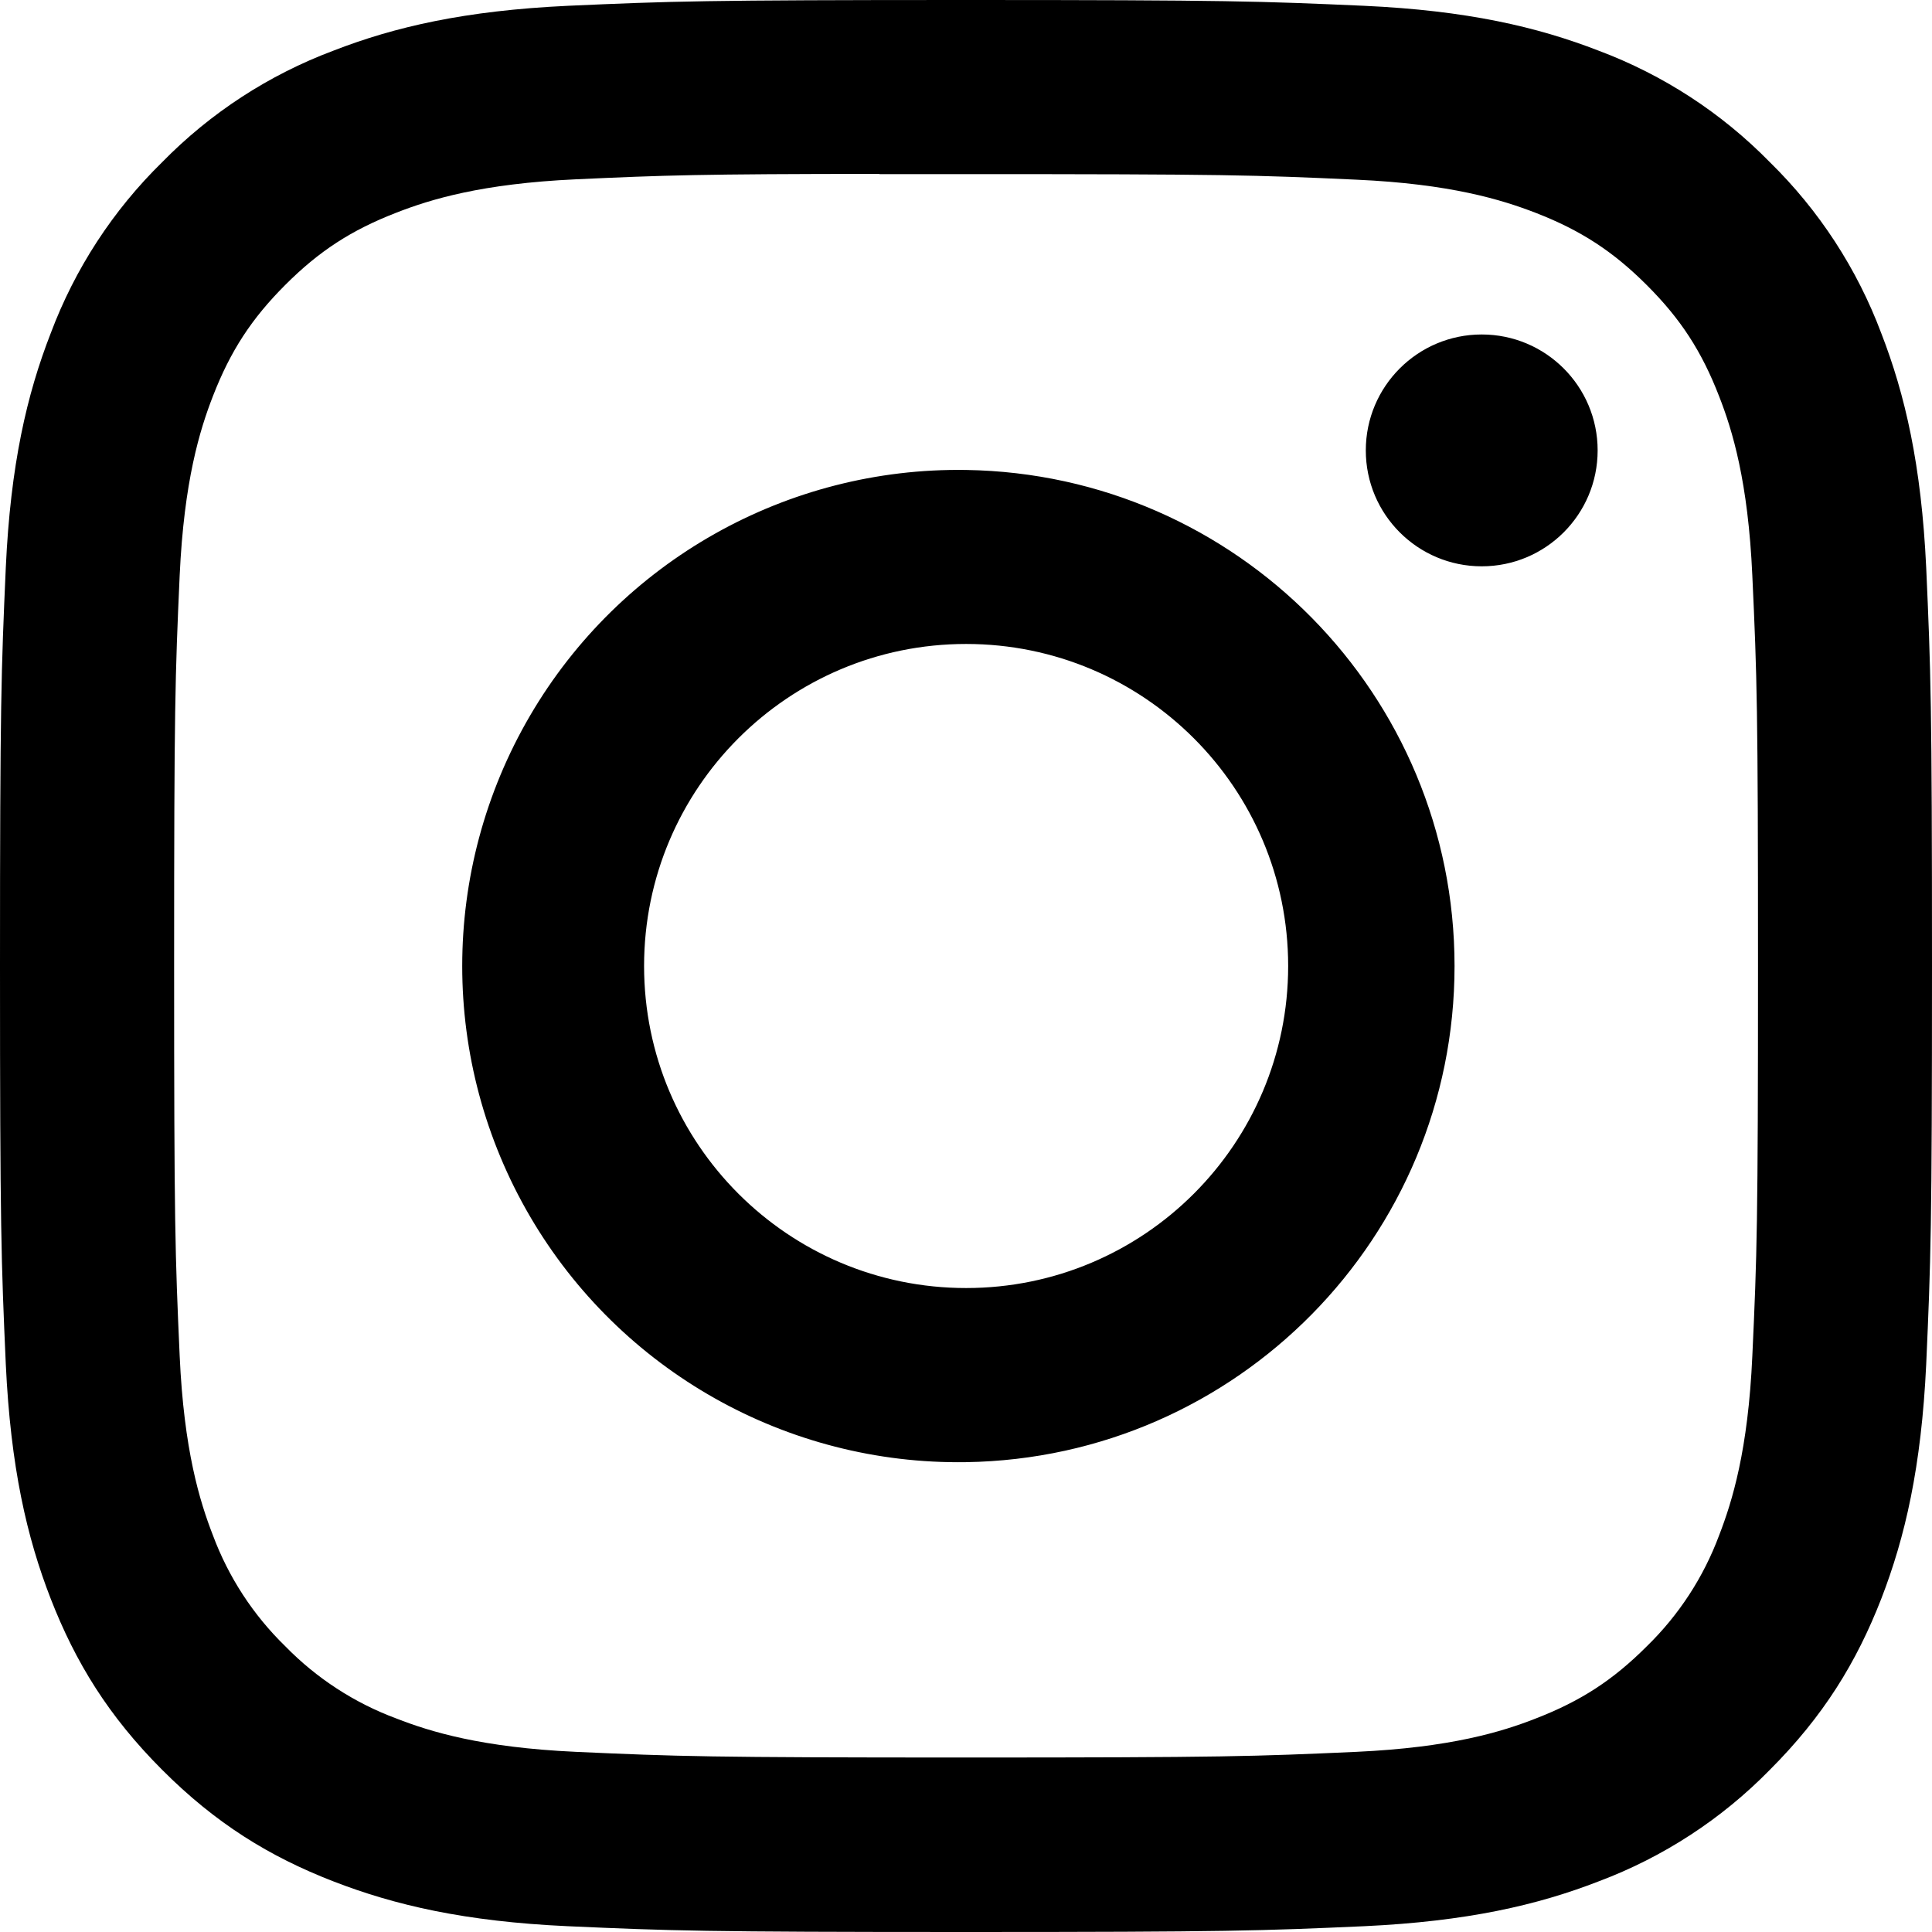
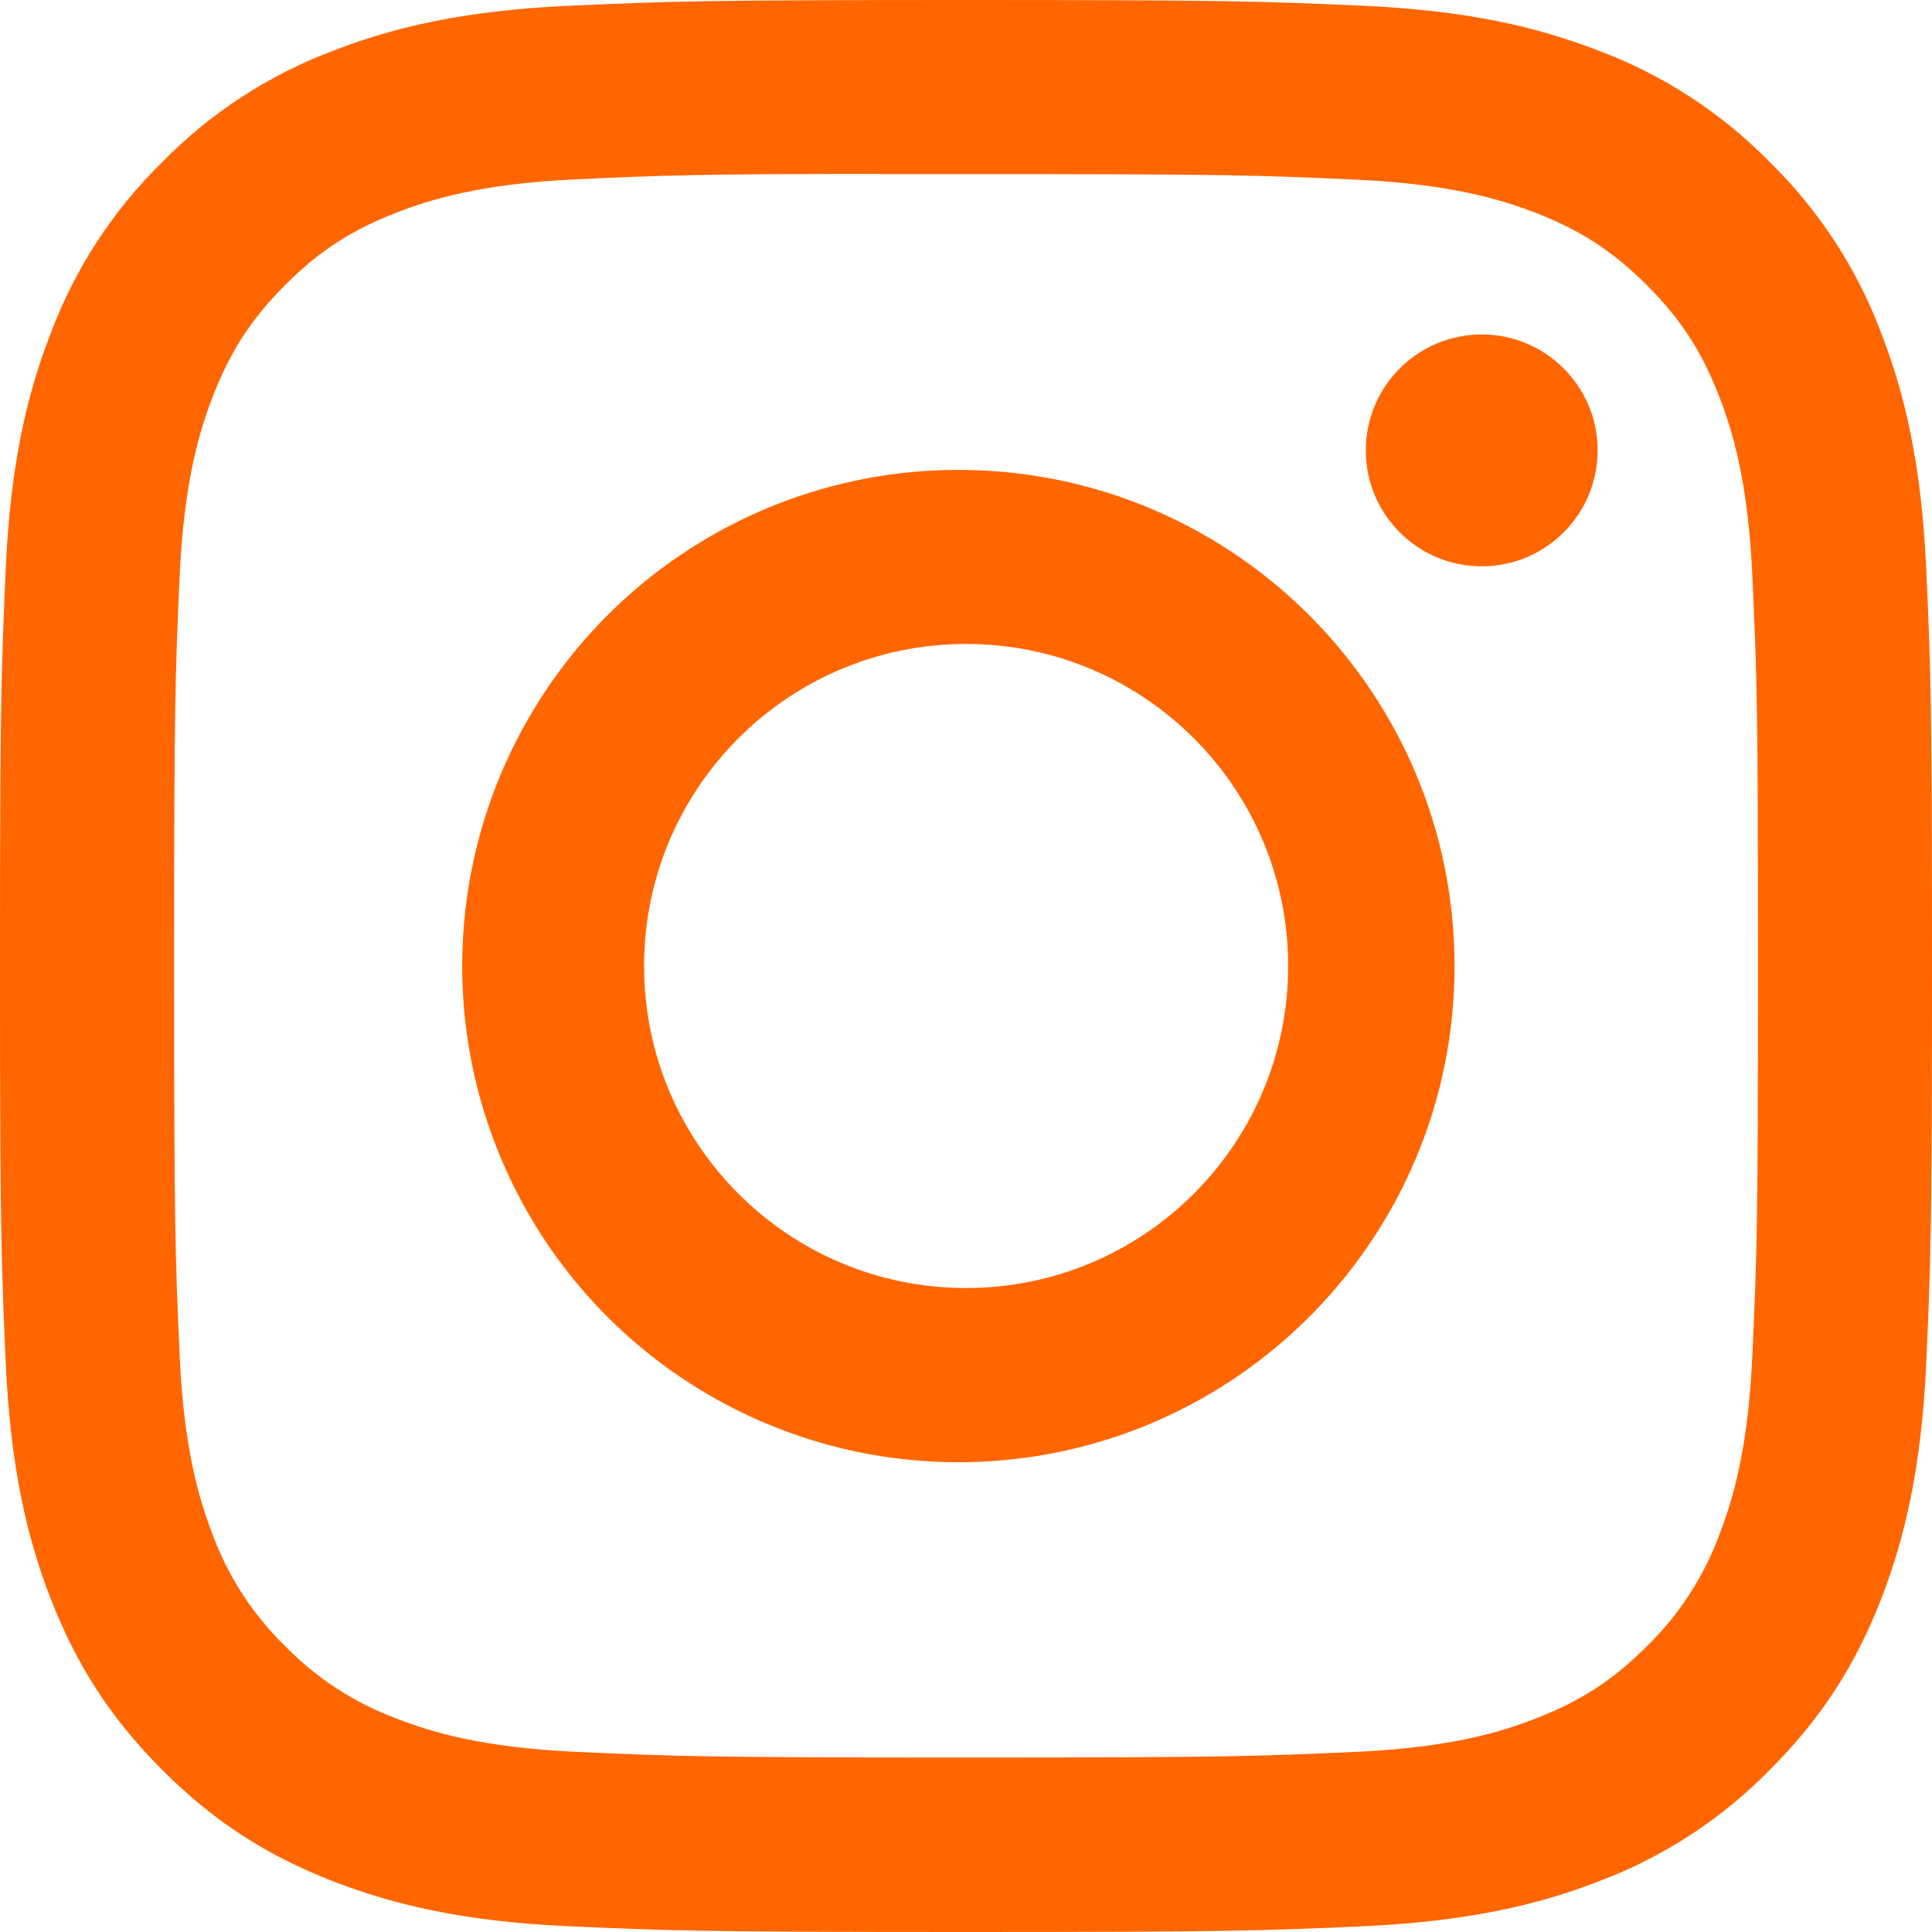
- <svg xmlns="http://www.w3.org/2000/svg" width="16" height="16" fill="currentColor" class="bi bi-instagram" viewBox="0 0 16 16">
-   <path d="M8 0C5.829 0 5.556.01 4.703.048 3.85.088 3.269.222 2.76.42a3.9 3.9 0 0 0-1.417.923A3.9 3.9 0 0 0 .42 2.76C.222 3.268.087 3.85.048 4.7.01 5.555 0 5.827 0 8.001c0 2.172.01 2.444.048 3.297.04.852.174 1.433.372 1.942.205.526.478.972.923 1.417.444.445.89.719 1.416.923.51.198 1.09.333 1.942.372C5.555 15.99 5.827 16 8 16s2.444-.01 3.298-.048c.851-.04 1.434-.174 1.943-.372a3.9 3.9 0 0 0 1.416-.923c.445-.445.718-.891.923-1.417.197-.509.332-1.09.372-1.942C15.99 10.445 16 10.173 16 8s-.01-2.445-.048-3.299c-.04-.851-.175-1.433-.372-1.941a3.9 3.9 0 0 0-.923-1.417A3.9 3.9 0 0 0 13.24.42c-.51-.198-1.092-.333-1.943-.372C10.443.01 10.172 0 7.998 0zm-.717 1.442h.718c2.136 0 2.389.007 3.232.046.78.035 1.204.166 1.486.275.373.145.64.319.92.599s.453.546.598.92c.11.281.24.705.275 1.485.039.843.047 1.096.047 3.231s-.008 2.389-.047 3.232c-.035.78-.166 1.203-.275 1.485a2.5 2.5 0 0 1-.599.919c-.28.28-.546.453-.92.598-.28.11-.704.24-1.485.276-.843.038-1.096.047-3.232.047s-2.39-.009-3.233-.047c-.78-.036-1.203-.166-1.485-.276a2.5 2.5 0 0 1-.92-.598 2.5 2.5 0 0 1-.6-.92c-.109-.281-.24-.705-.275-1.485-.038-.843-.046-1.096-.046-3.233s.008-2.388.046-3.231c.036-.78.166-1.204.276-1.486.145-.373.319-.64.599-.92s.546-.453.92-.598c.282-.11.705-.24 1.485-.276.738-.034 1.024-.044 2.515-.045zm4.988 1.328a.96.96 0 1 0 0 1.92.96.96 0 0 0 0-1.92m-4.27 1.122a4.109 4.109 0 1 0 0 8.217 4.109 4.109 0 0 0 0-8.217m0 1.441a2.667 2.667 0 1 1 0 5.334 2.667 2.667 0 0 1 0-5.334" />
+ <svg xmlns="http://www.w3.org/2000/svg" width="16" height="16" fill="currentColor" class="bi bi-instagram" viewBox="0 0 16 16" version="1.1" id="svg4">
+   <defs id="defs8" />
+   <path d="M8 0C5.829 0 5.556.01 4.703.048 3.85.088 3.269.222 2.76.42a3.9 3.9 0 0 0-1.417.923A3.9 3.9 0 0 0 .42 2.76C.222 3.268.087 3.85.048 4.7.01 5.555 0 5.827 0 8.001c0 2.172.01 2.444.048 3.297.04.852.174 1.433.372 1.942.205.526.478.972.923 1.417.444.445.89.719 1.416.923.51.198 1.09.333 1.942.372C5.555 15.99 5.827 16 8 16s2.444-.01 3.298-.048c.851-.04 1.434-.174 1.943-.372a3.9 3.9 0 0 0 1.416-.923c.445-.445.718-.891.923-1.417.197-.509.332-1.09.372-1.942C15.99 10.445 16 10.173 16 8s-.01-2.445-.048-3.299c-.04-.851-.175-1.433-.372-1.941a3.9 3.9 0 0 0-.923-1.417A3.9 3.9 0 0 0 13.24.42c-.51-.198-1.092-.333-1.943-.372C10.443.01 10.172 0 7.998 0zm-.717 1.442h.718c2.136 0 2.389.007 3.232.046.78.035 1.204.166 1.486.275.373.145.64.319.92.599s.453.546.598.92c.11.281.24.705.275 1.485.039.843.047 1.096.047 3.231s-.008 2.389-.047 3.232c-.035.78-.166 1.203-.275 1.485a2.5 2.5 0 0 1-.599.919c-.28.28-.546.453-.92.598-.28.11-.704.24-1.485.276-.843.038-1.096.047-3.232.047s-2.39-.009-3.233-.047c-.78-.036-1.203-.166-1.485-.276a2.5 2.5 0 0 1-.92-.598 2.5 2.5 0 0 1-.6-.92c-.109-.281-.24-.705-.275-1.485-.038-.843-.046-1.096-.046-3.233s.008-2.388.046-3.231c.036-.78.166-1.204.276-1.486.145-.373.319-.64.599-.92s.546-.453.92-.598c.282-.11.705-.24 1.485-.276.738-.034 1.024-.044 2.515-.045zm4.988 1.328a.96.96 0 1 0 0 1.92.96.96 0 0 0 0-1.92m-4.27 1.122a4.109 4.109 0 1 0 0 8.217 4.109 4.109 0 0 0 0-8.217m0 1.441a2.667 2.667 0 1 1 0 5.334 2.667 2.667 0 0 1 0-5.334" id="path2" style="fill:#ff6600" />
</svg>
